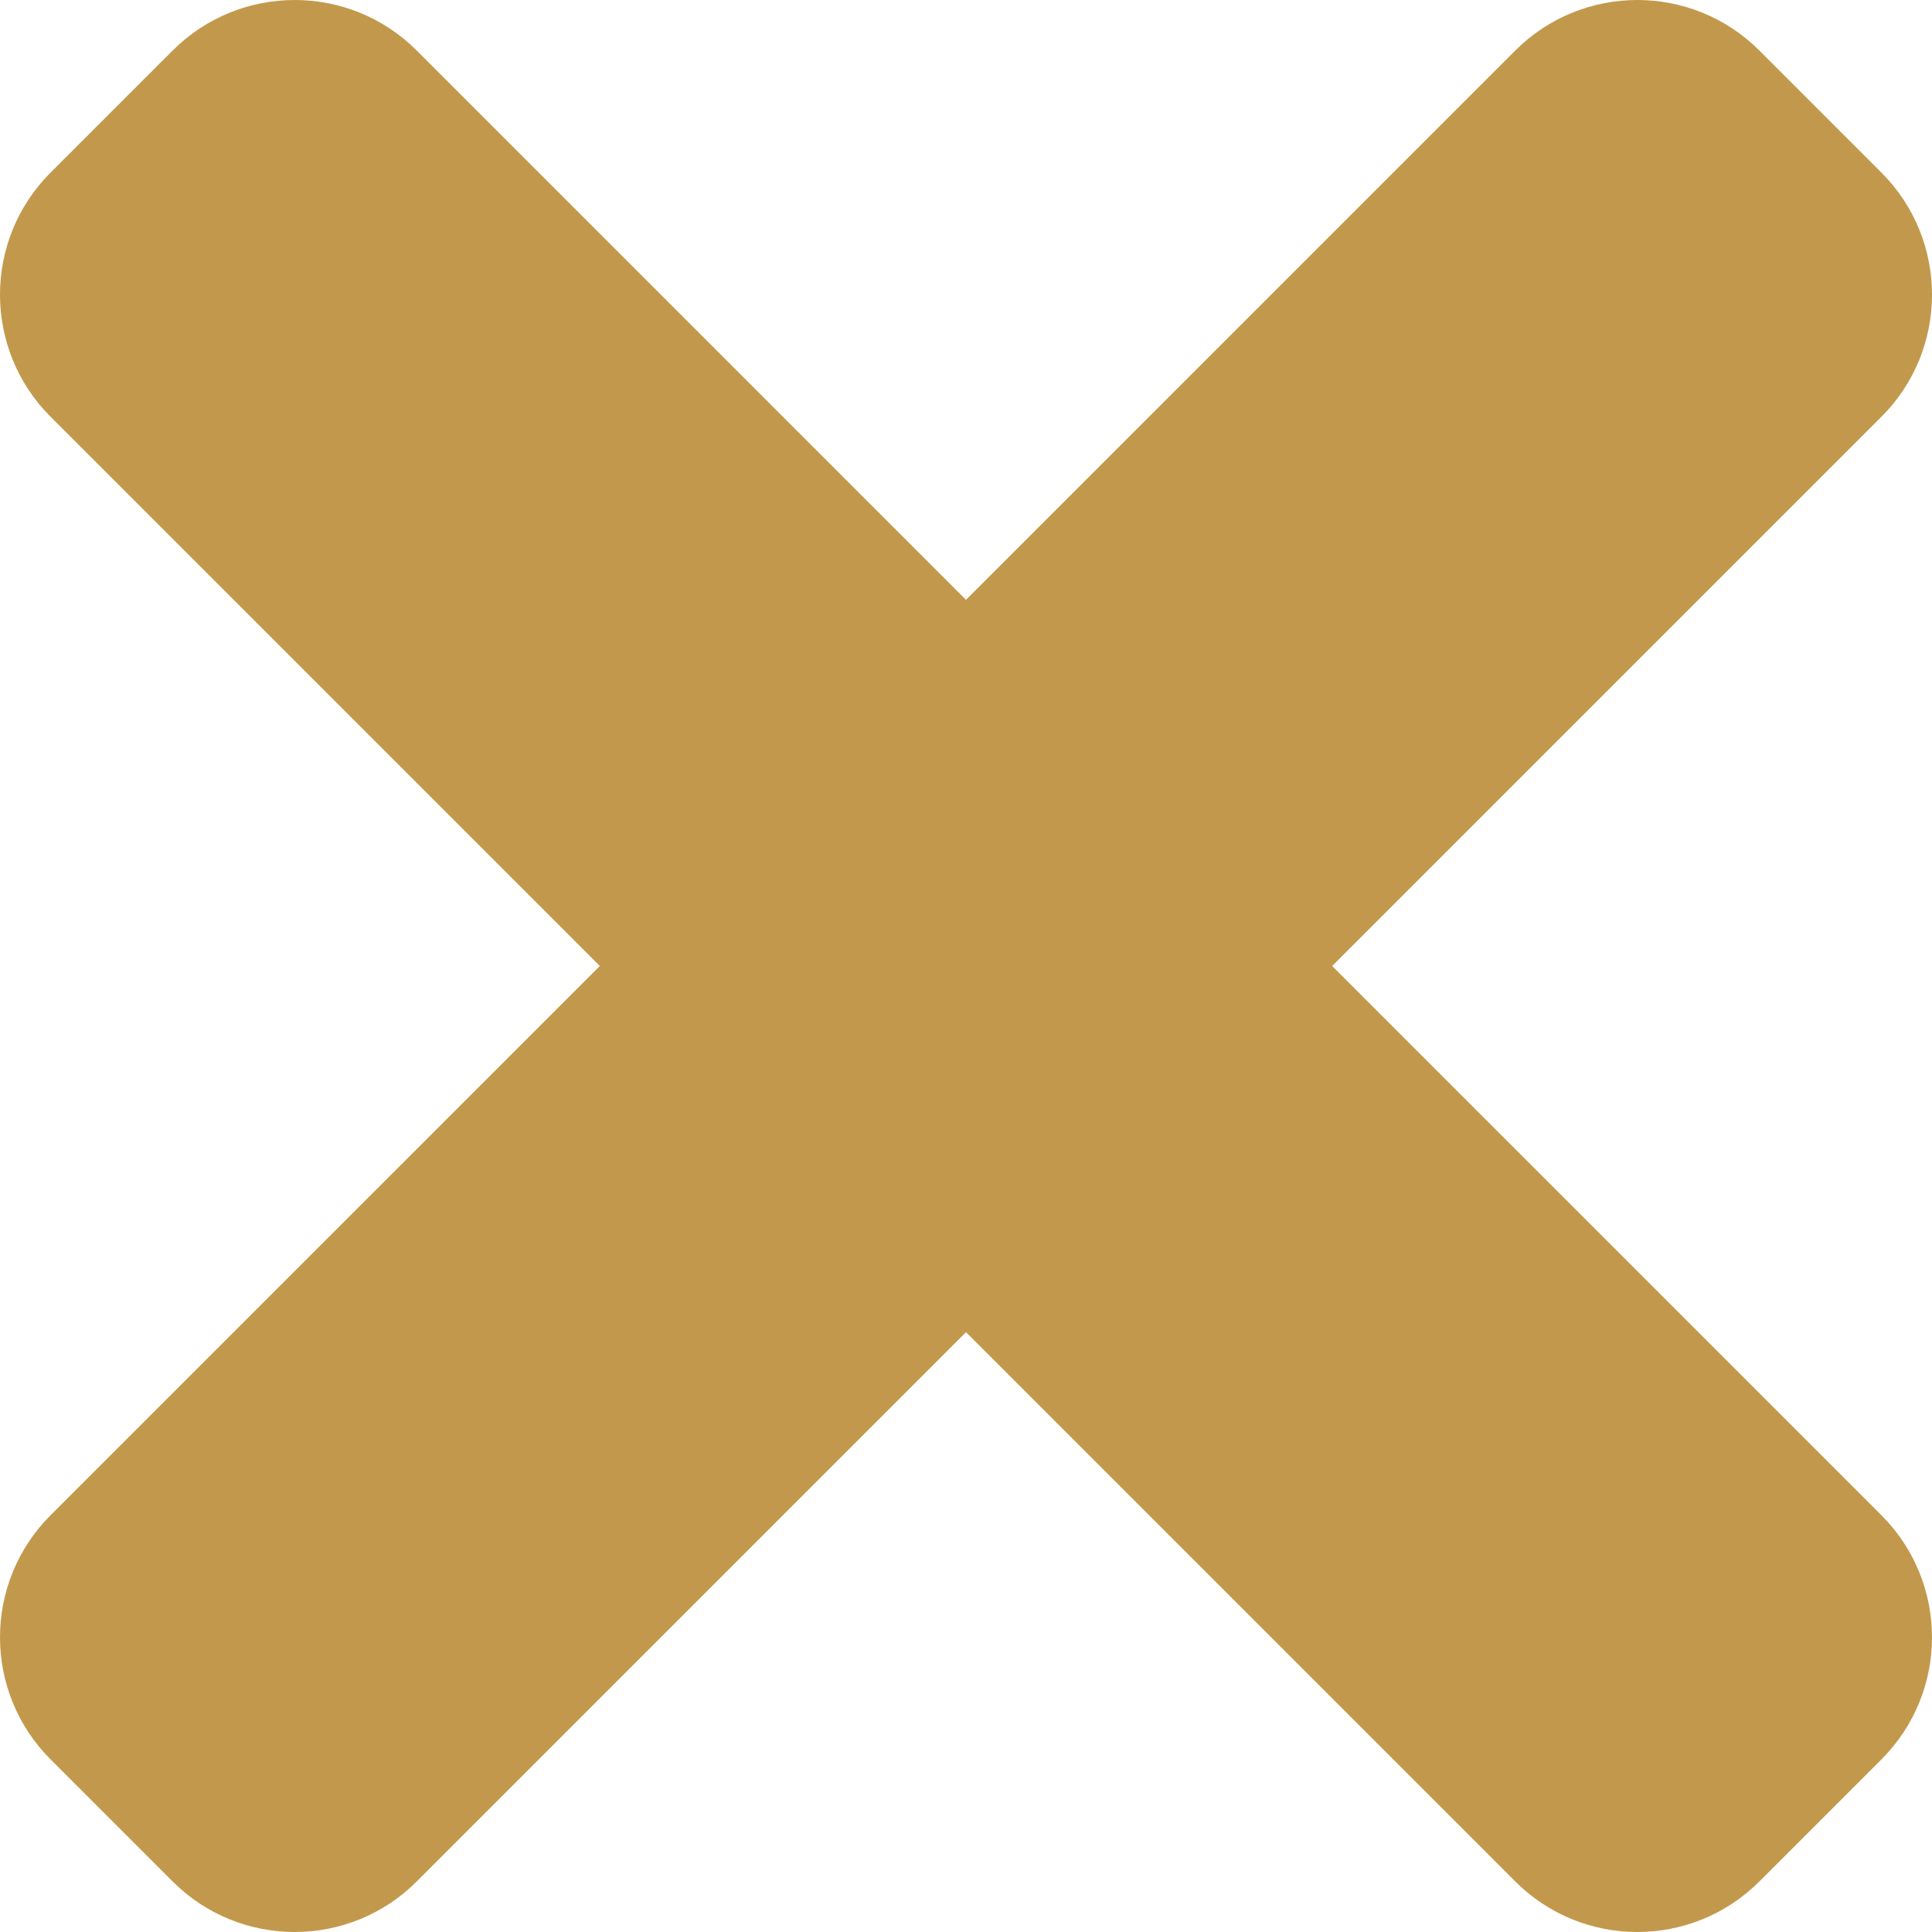
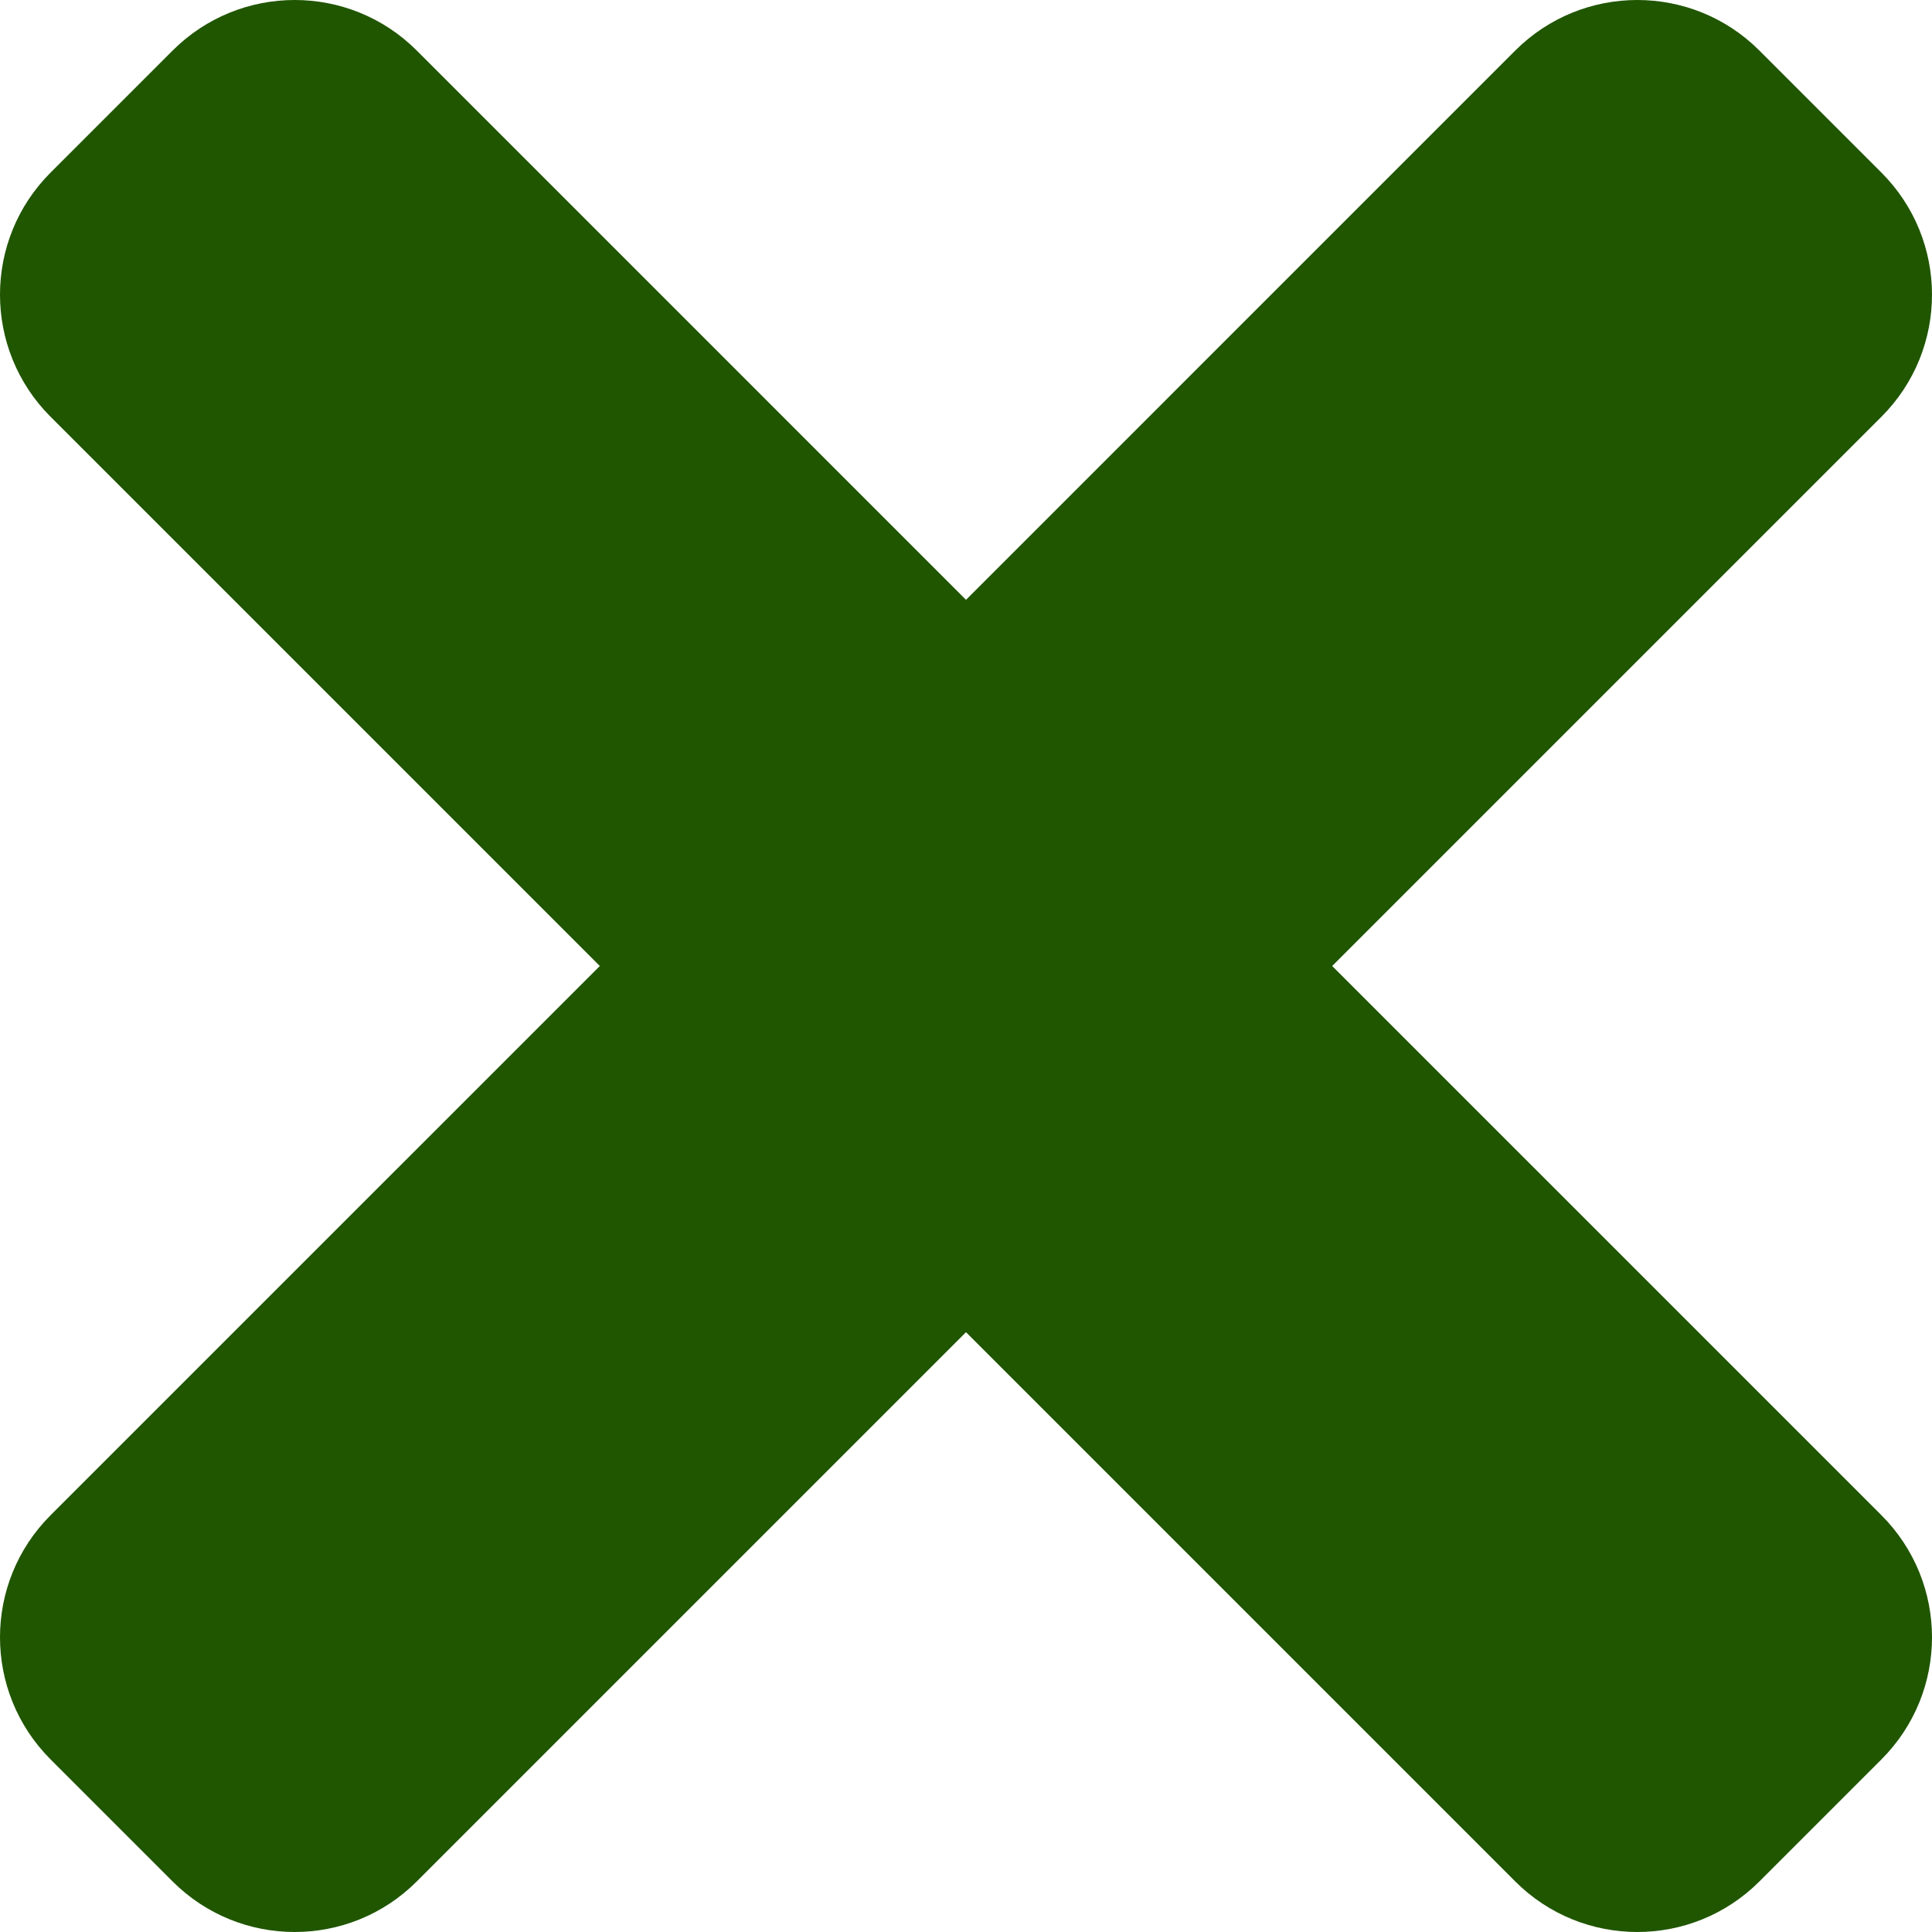
<svg xmlns="http://www.w3.org/2000/svg" height="352" width="352" id="svg4" version="1.1" viewBox="0 0 352 352" role="img" class="svg-inline--fa fa-times fa-w-11" data-icon="times" data-prefix="fas" focusable="false" aria-hidden="true">
  <defs id="defs8" />
-   <path fill="#c2994c" id="path2" d="M 242.72,176 342.79,75.93 c 12.28,-12.28 12.28,-32.19 0,-44.48 L 320.55,9.21 c -12.28,-12.28 -32.19,-12.28 -44.48,0 L 176,109.28 75.93,9.21 C 63.65,-3.07 43.74,-3.07 31.45,9.21 L 9.21,31.45 c -12.28,12.28 -12.28,32.19 0,44.48 L 109.28,176 9.21,276.07 c -12.28,12.28 -12.28,32.19 0,44.48 l 22.24,22.24 c 12.28,12.28 32.2,12.28 44.48,0 L 176,242.72 276.07,342.79 c 12.28,12.28 32.2,12.28 44.48,0 l 22.24,-22.24 c 12.28,-12.28 12.28,-32.19 0,-44.48 z" />
+   <path fill="#205600" id="path2" d="M 242.72,176 342.79,75.93 c 12.28,-12.28 12.28,-32.19 0,-44.48 L 320.55,9.21 c -12.28,-12.28 -32.19,-12.28 -44.48,0 L 176,109.28 75.93,9.21 C 63.65,-3.07 43.74,-3.07 31.45,9.21 L 9.21,31.45 c -12.28,12.28 -12.28,32.19 0,44.48 L 109.28,176 9.21,276.07 c -12.28,12.28 -12.28,32.19 0,44.48 l 22.24,22.24 c 12.28,12.28 32.2,12.28 44.48,0 L 176,242.72 276.07,342.79 c 12.28,12.28 32.2,12.28 44.48,0 l 22.24,-22.24 c 12.28,-12.28 12.28,-32.19 0,-44.48 z" />
</svg>
